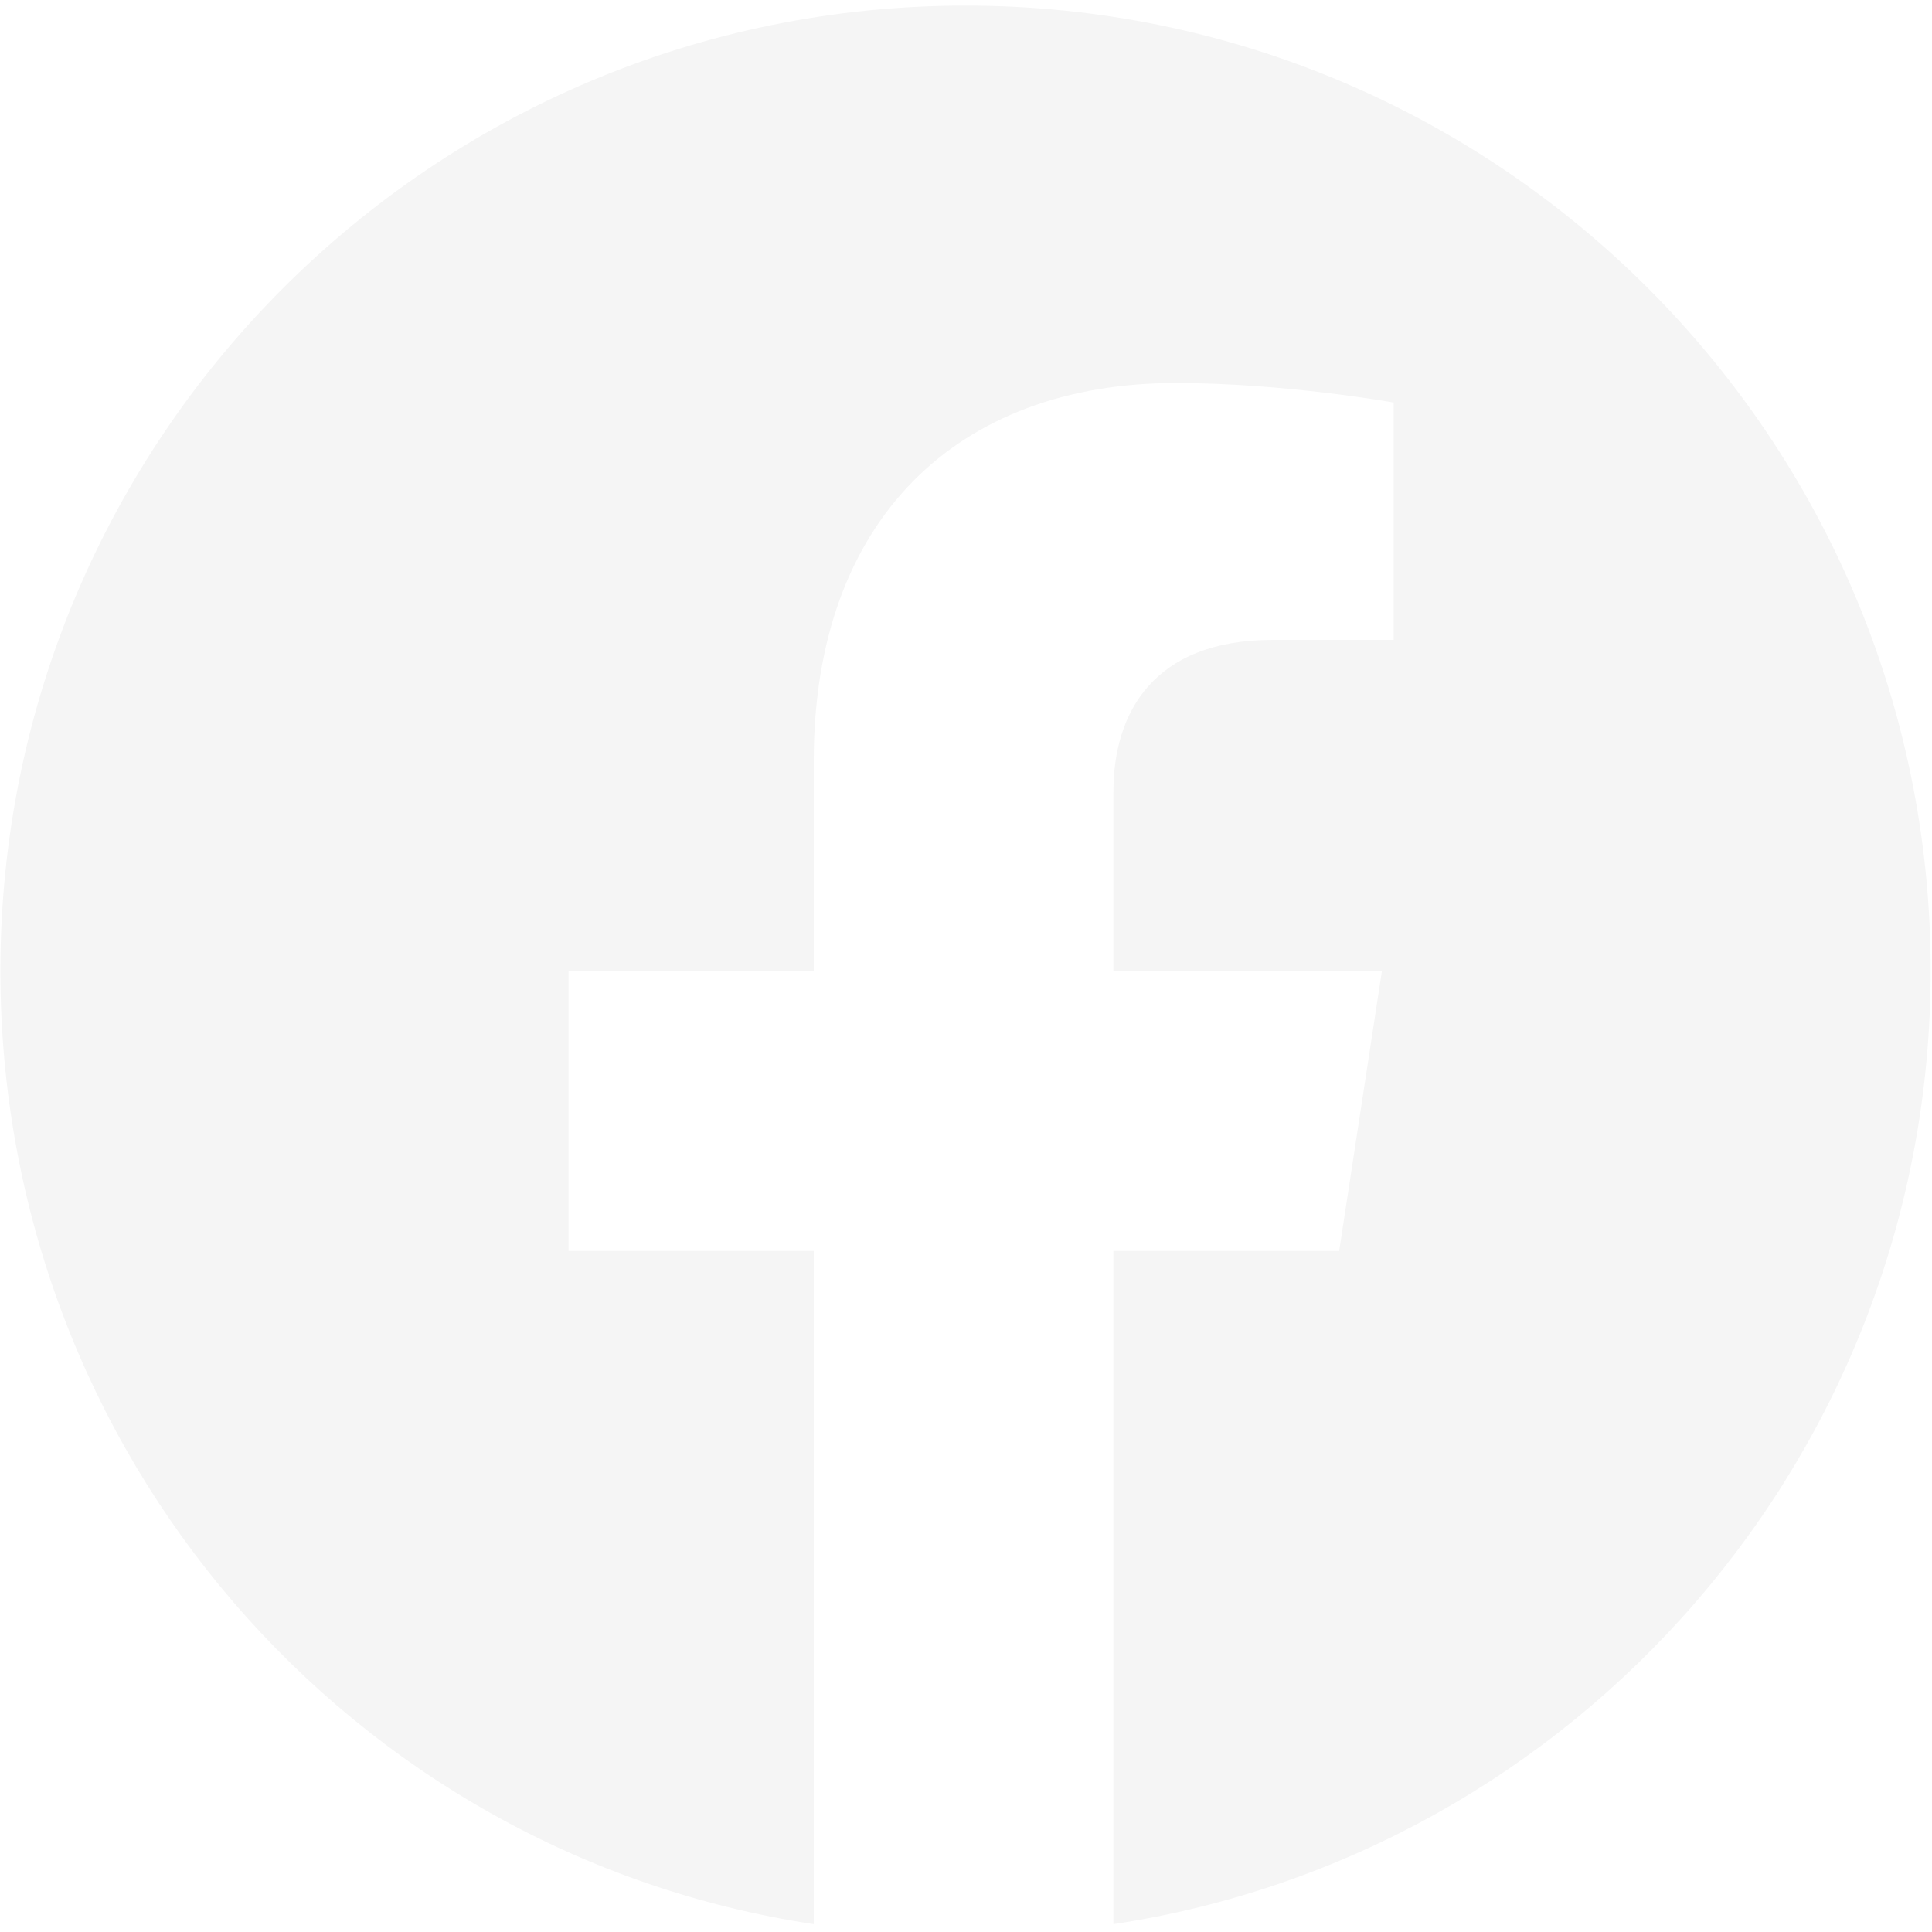
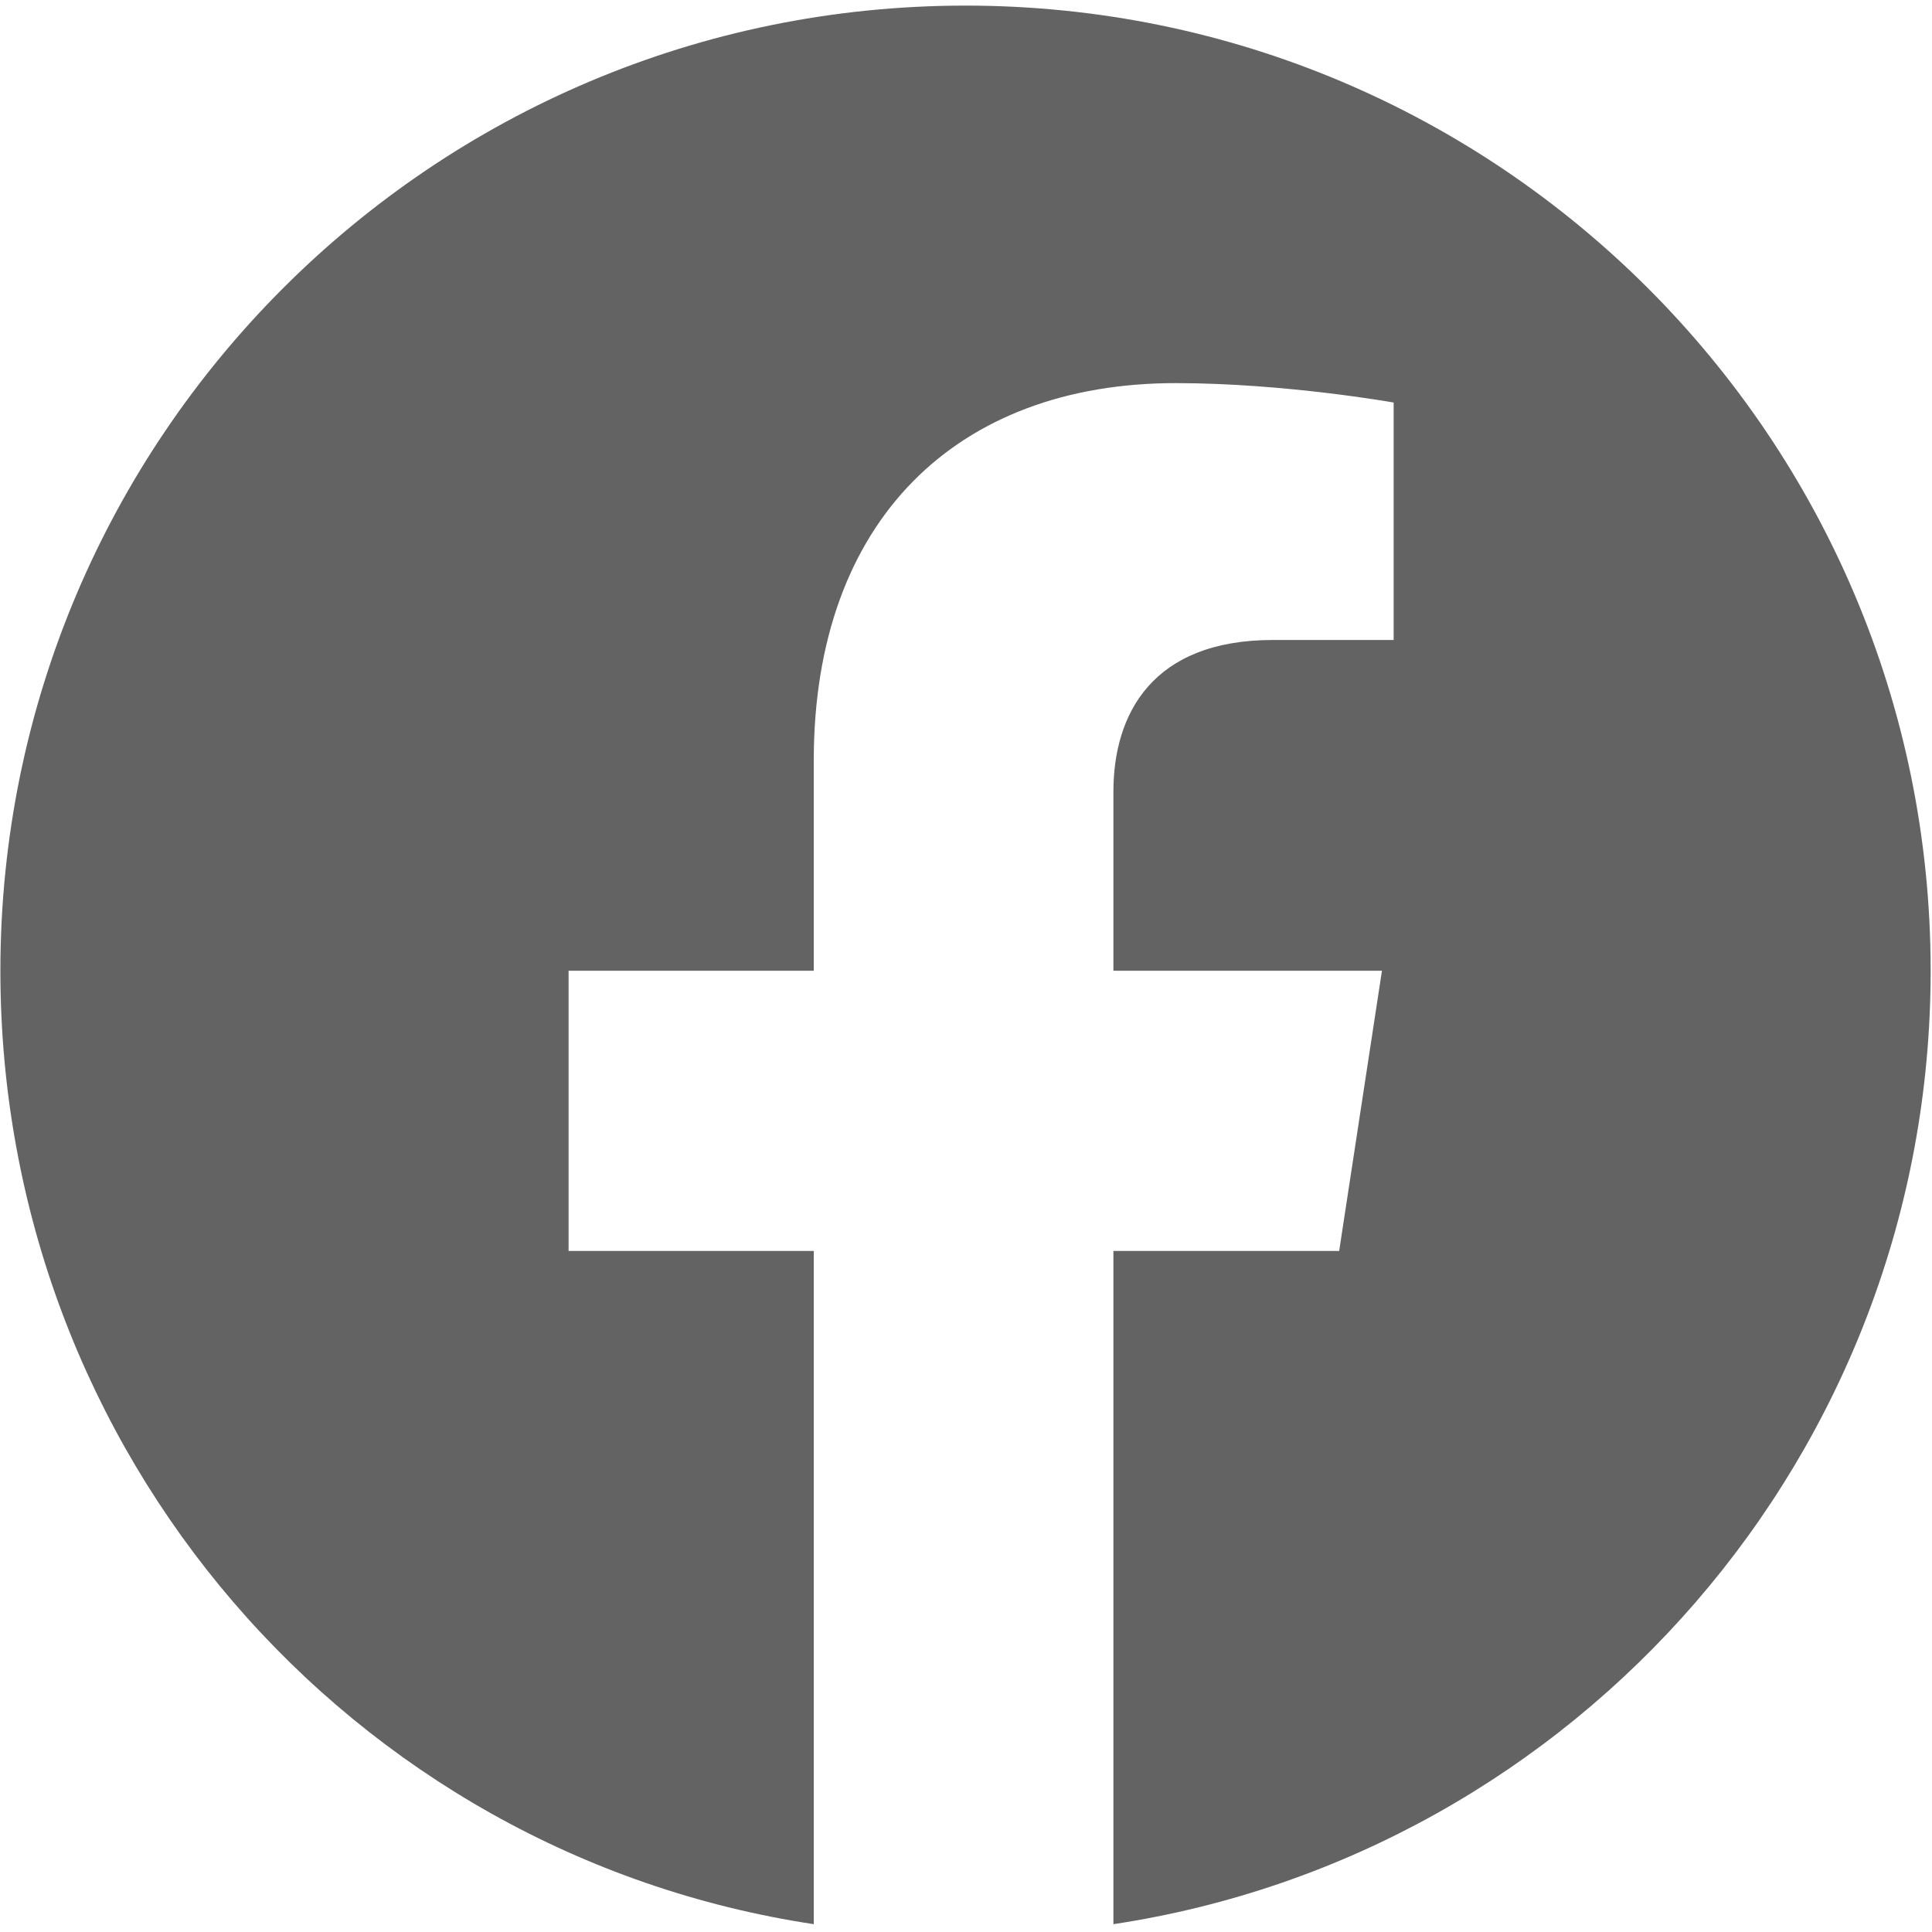
<svg xmlns="http://www.w3.org/2000/svg" width="20" height="20" viewBox="0 0 20 20" fill="none">
-   <path d="M19.986 10.049C19.986 4.529 15.514 0.058 9.995 0.058C4.476 0.058 0.004 4.529 0.004 10.049C0.004 15.044 3.63 19.194 8.424 19.919V12.95H5.886V10.049H8.424V7.873C8.424 5.375 9.915 3.965 12.171 3.965C13.299 3.965 14.427 4.167 14.427 4.167V6.624H13.178C11.929 6.624 11.526 7.39 11.526 8.196V10.049H14.306L13.863 12.95H11.526V19.919C16.32 19.194 19.986 15.044 19.986 10.049Z" fill="#F5F5F5" />
+   <path d="M19.986 10.049C19.986 4.53 15.514 0.058 9.995 0.058C4.476 0.058 0.004 4.53 0.004 10.049C0.004 15.045 3.63 19.194 8.424 19.919V12.95H5.886V10.049H8.424V7.874C8.424 5.376 9.915 3.966 12.171 3.966C13.299 3.966 14.427 4.167 14.427 4.167V6.625H13.178C11.929 6.625 11.526 7.39 11.526 8.196V10.049H14.306L13.863 12.95H11.526V19.919C16.32 19.194 19.986 15.045 19.986 10.049Z" fill="#636363" />
</svg>
